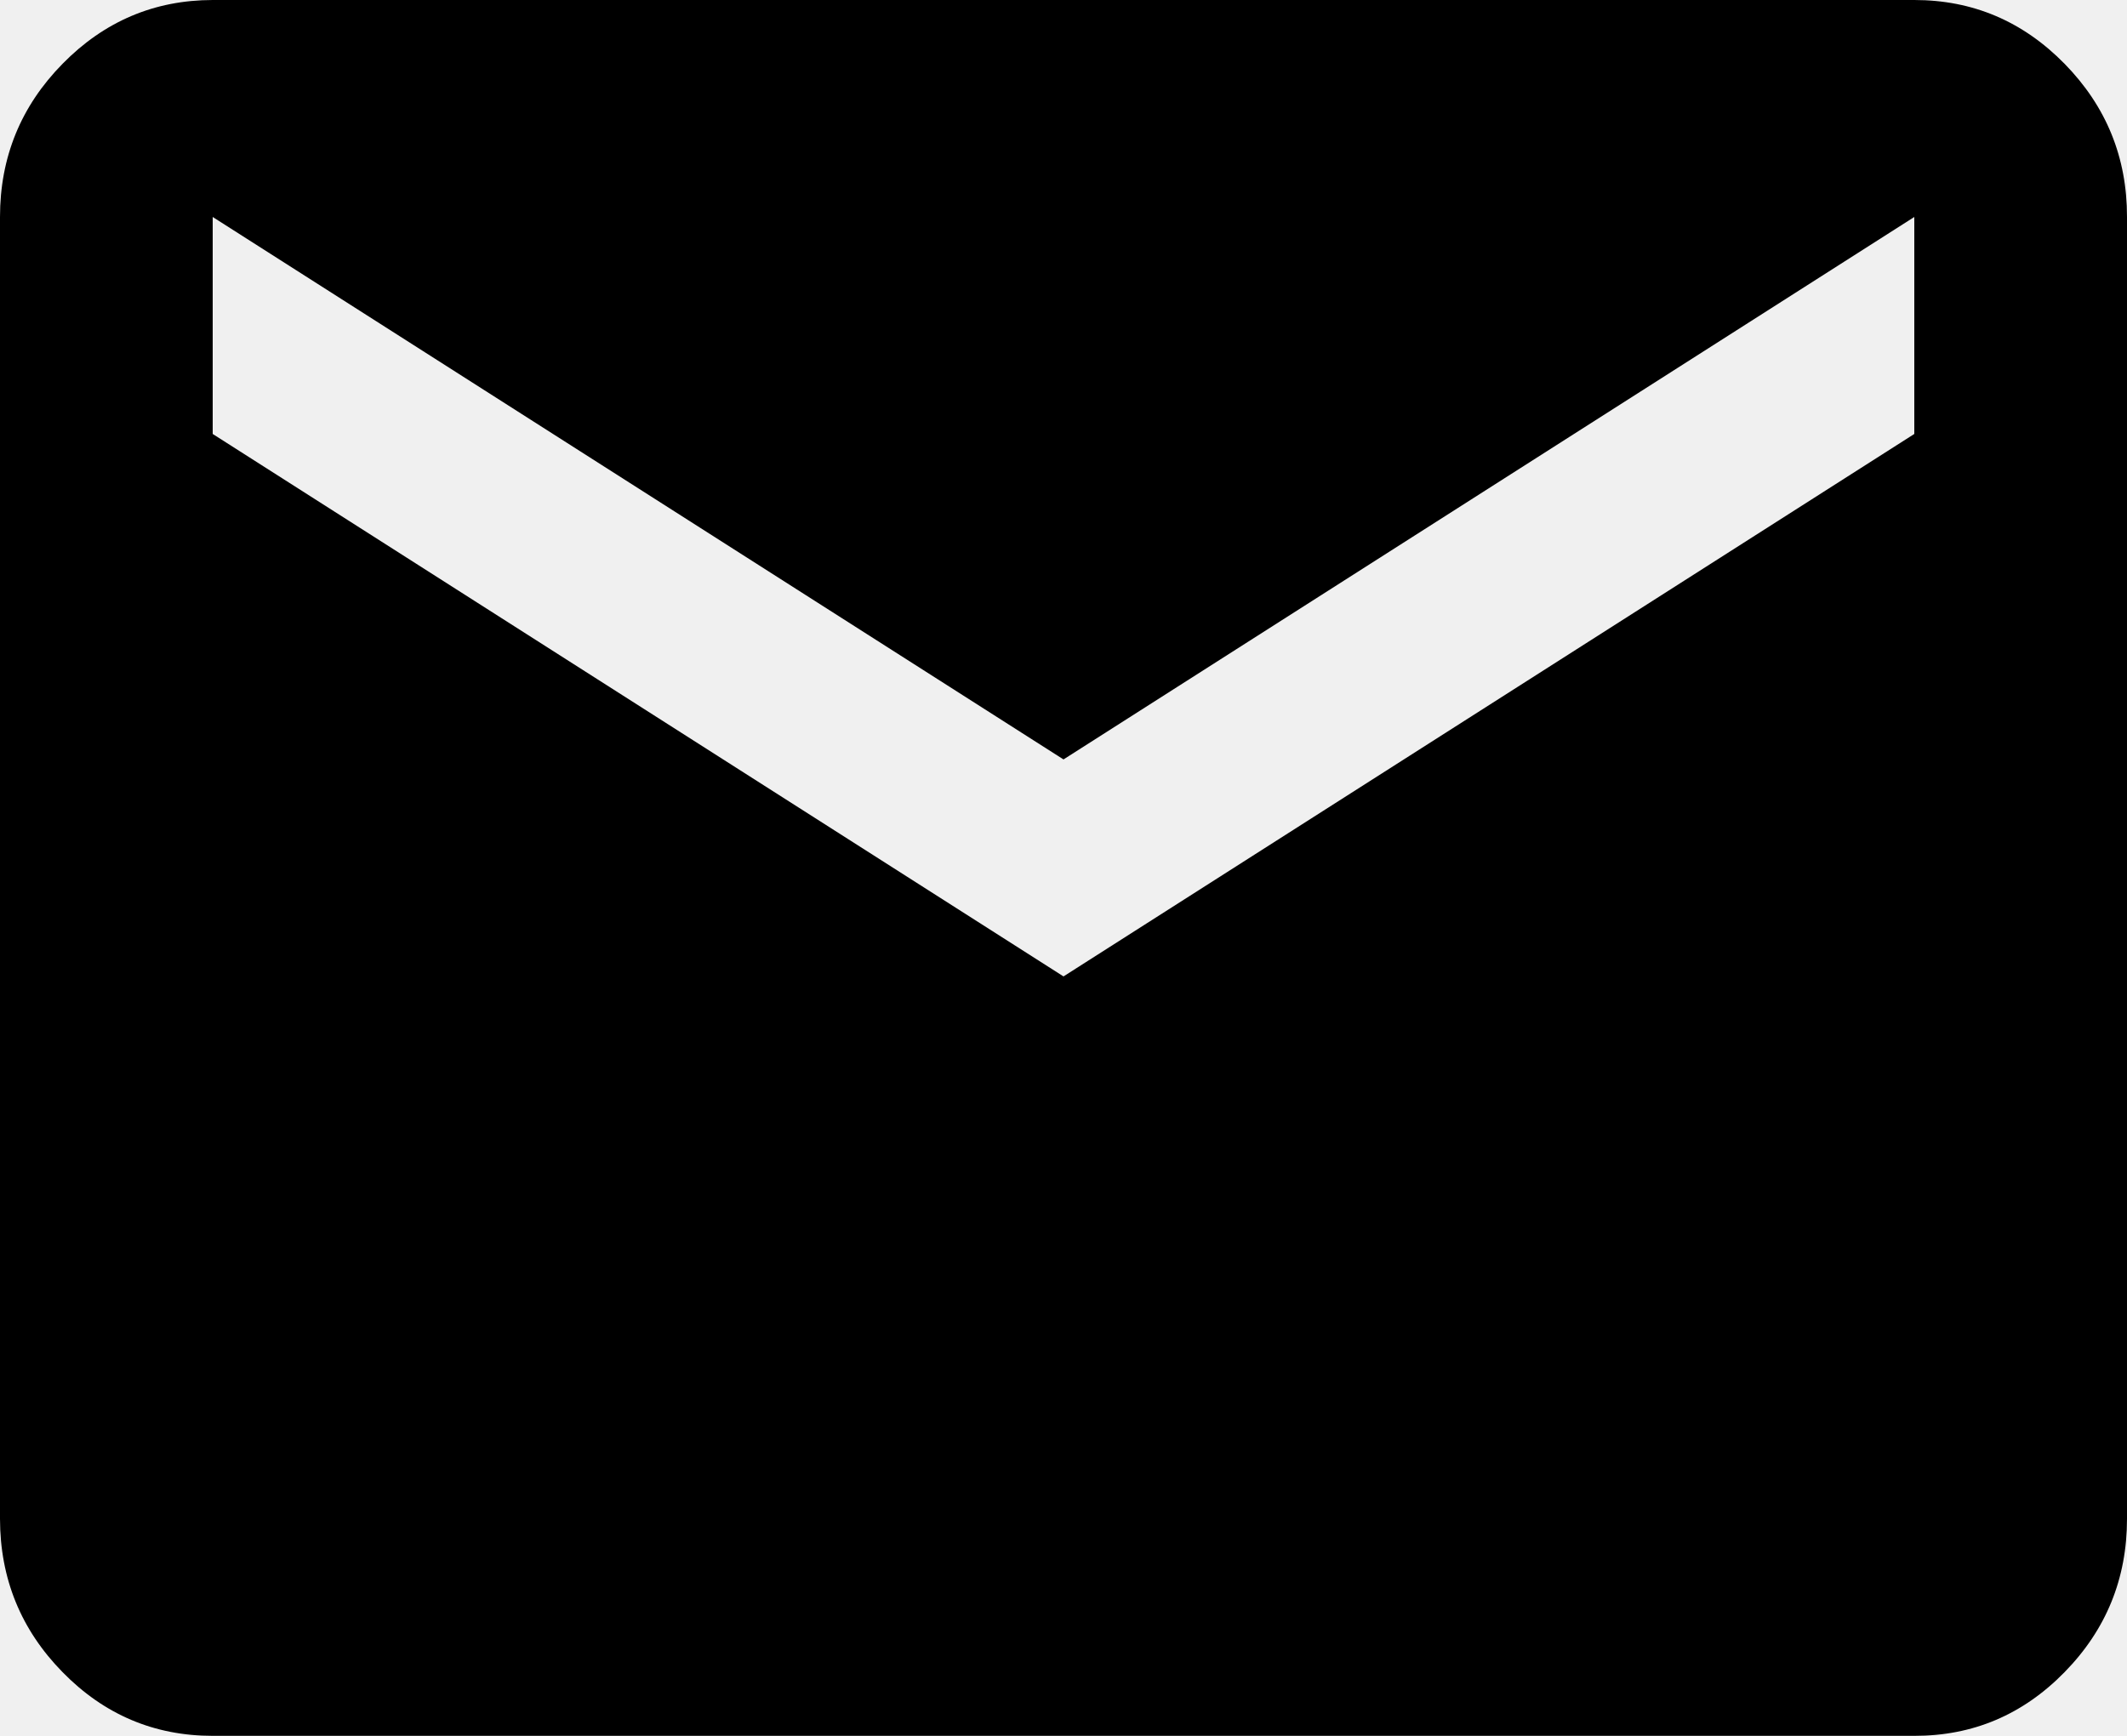
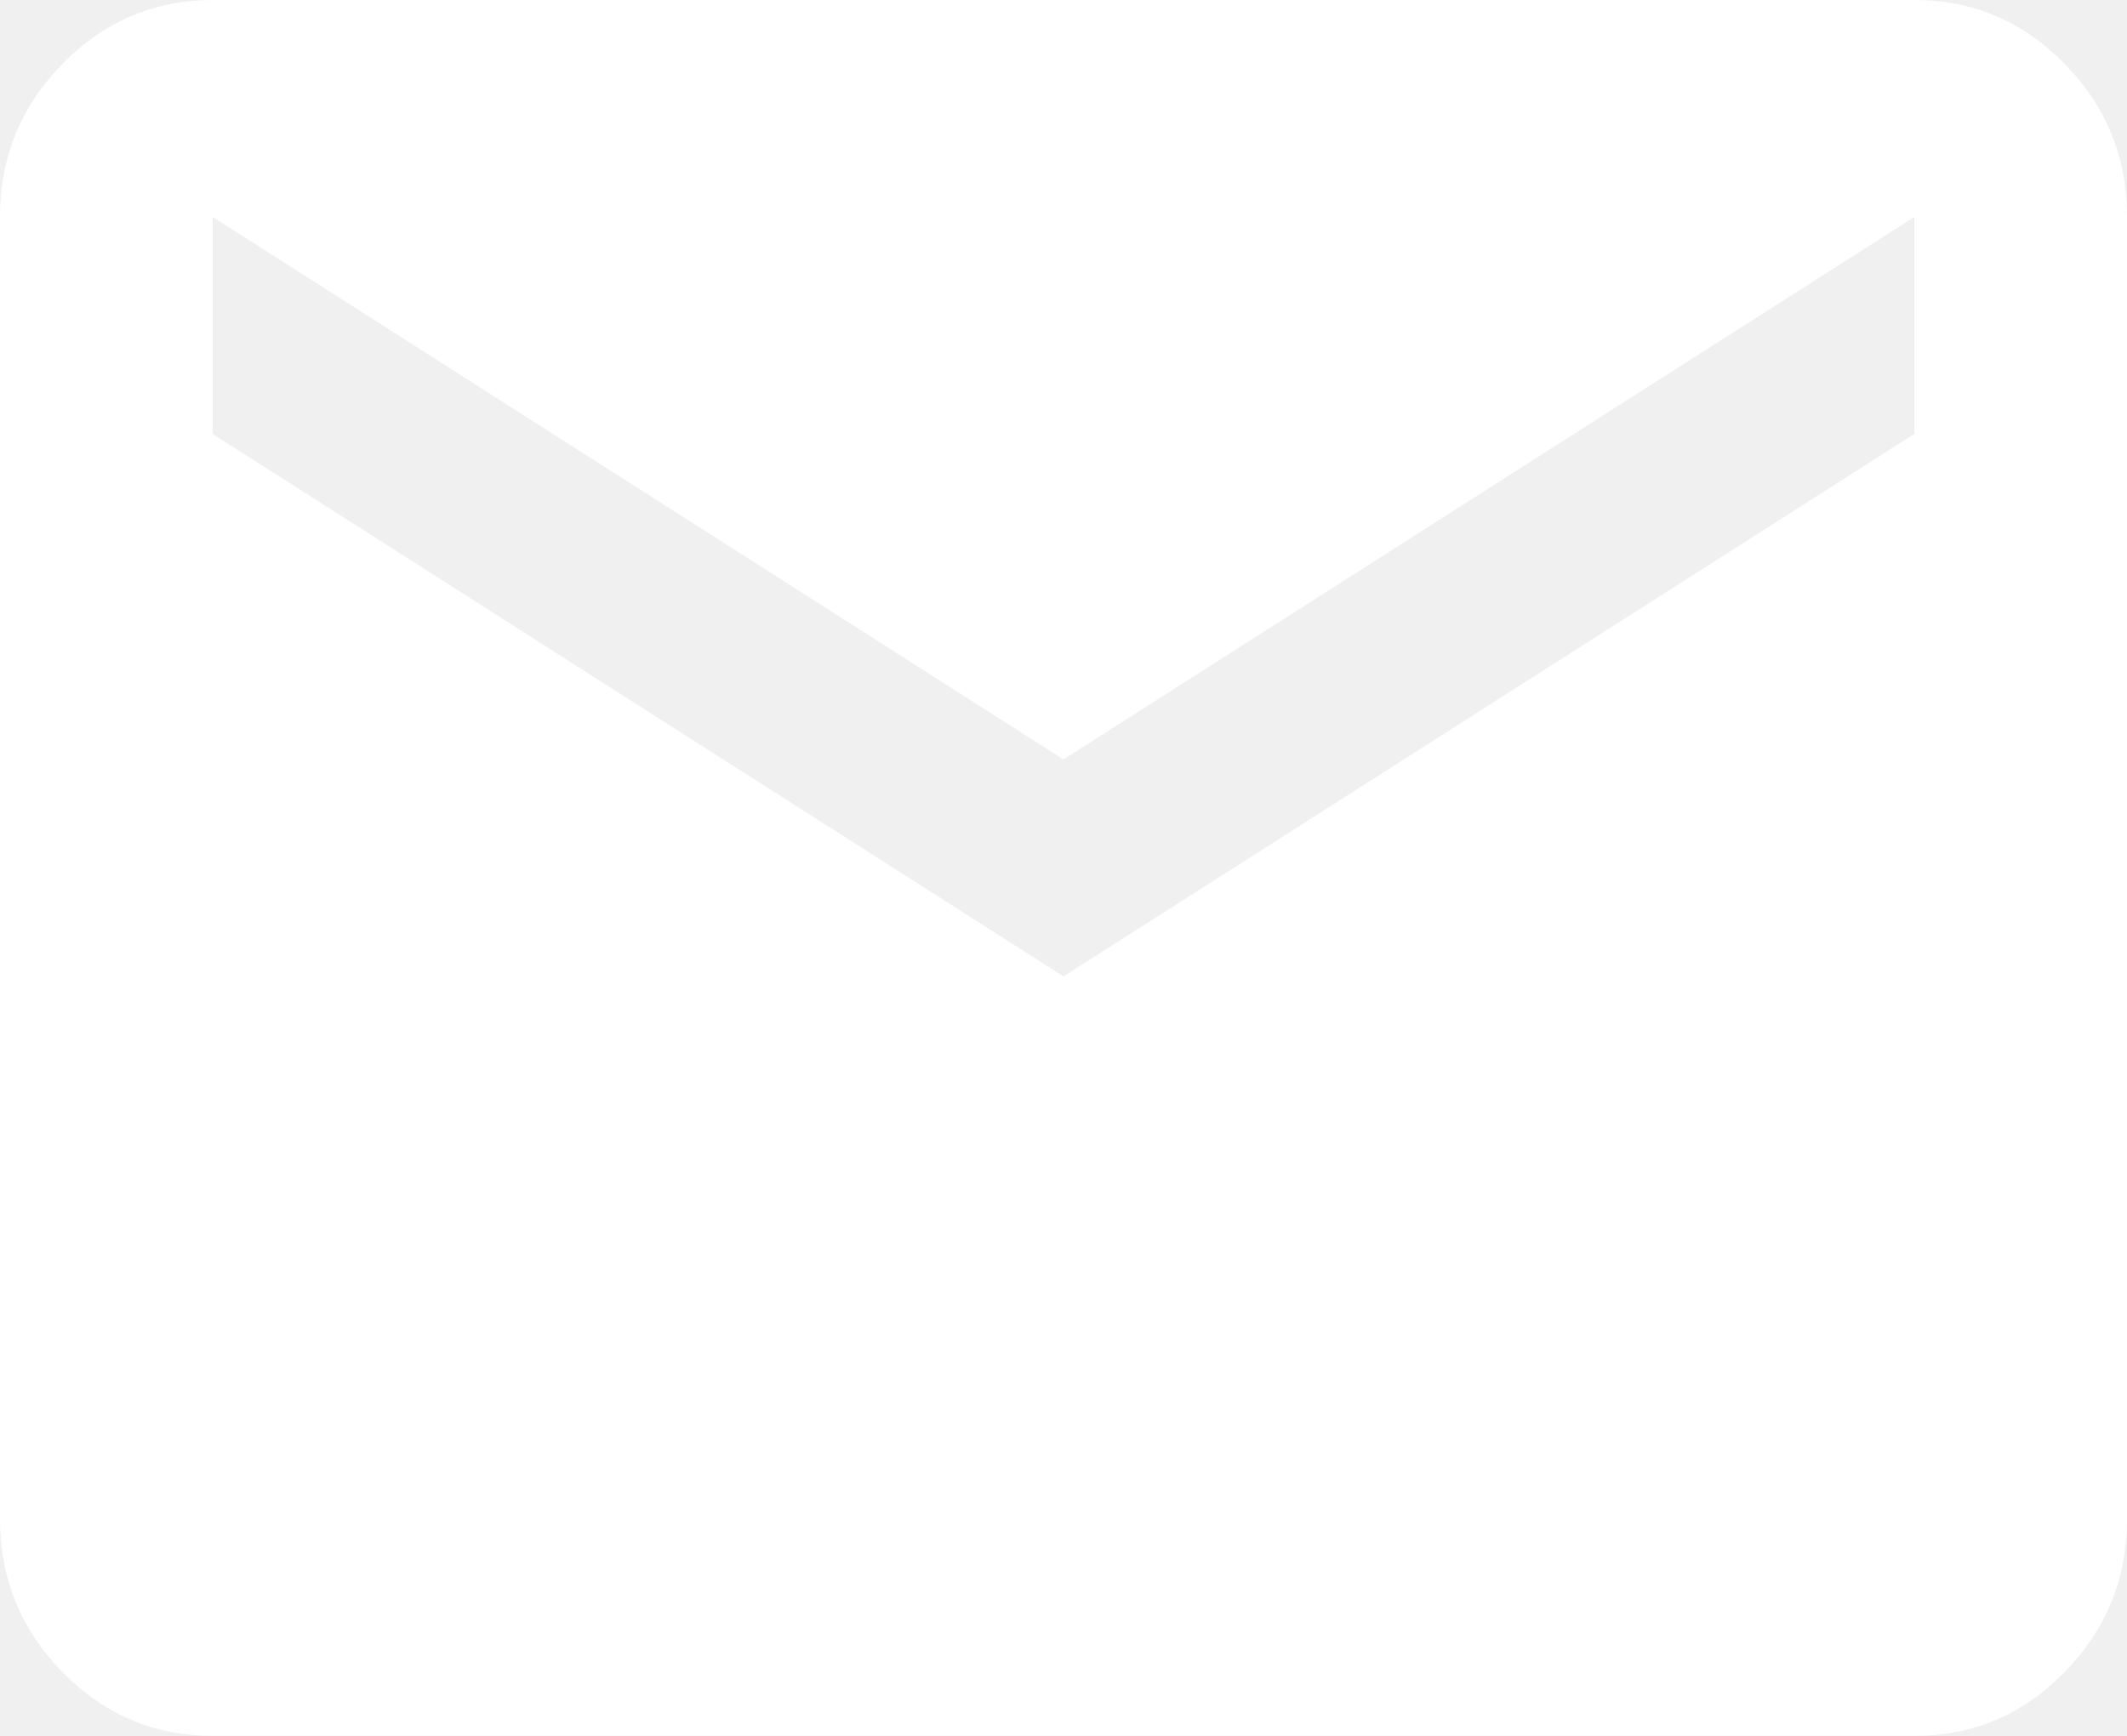
- <svg xmlns="http://www.w3.org/2000/svg" width="49" height="40" viewBox="0 0 49 40" fill="none">
-   <path d="M4.9 40C3.553 40 2.399 39.511 1.441 38.532C0.482 37.554 0.002 36.377 0 35V5C0 3.625 0.48 2.448 1.441 1.47C2.401 0.492 3.554 0.002 4.9 0H44.1C45.447 0 46.601 0.49 47.562 1.47C48.522 2.45 49.002 3.627 49 5V35C49 36.375 48.521 37.553 47.562 38.532C46.603 39.513 45.449 40.002 44.1 40H4.9ZM24.5 22.5L44.1 10V5L24.5 17.5L4.9 5V10L24.5 22.5Z" fill="black" />
+ <svg xmlns="http://www.w3.org/2000/svg" width="49" height="40" viewBox="0 0 49 40" fill="white">
+   <path d="M4.9 40C3.553 40 2.399 39.511 1.441 38.532C0.482 37.554 0.002 36.377 0 35V5C0 3.625 0.48 2.448 1.441 1.47C2.401 0.492 3.554 0.002 4.9 0H44.1C45.447 0 46.601 0.49 47.562 1.47C48.522 2.45 49.002 3.627 49 5V35C49 36.375 48.521 37.553 47.562 38.532C46.603 39.513 45.449 40.002 44.1 40H4.9ZM24.5 22.5L44.1 10V5L24.5 17.5L4.9 5V10L24.5 22.5Z" fill="white" />
</svg>
